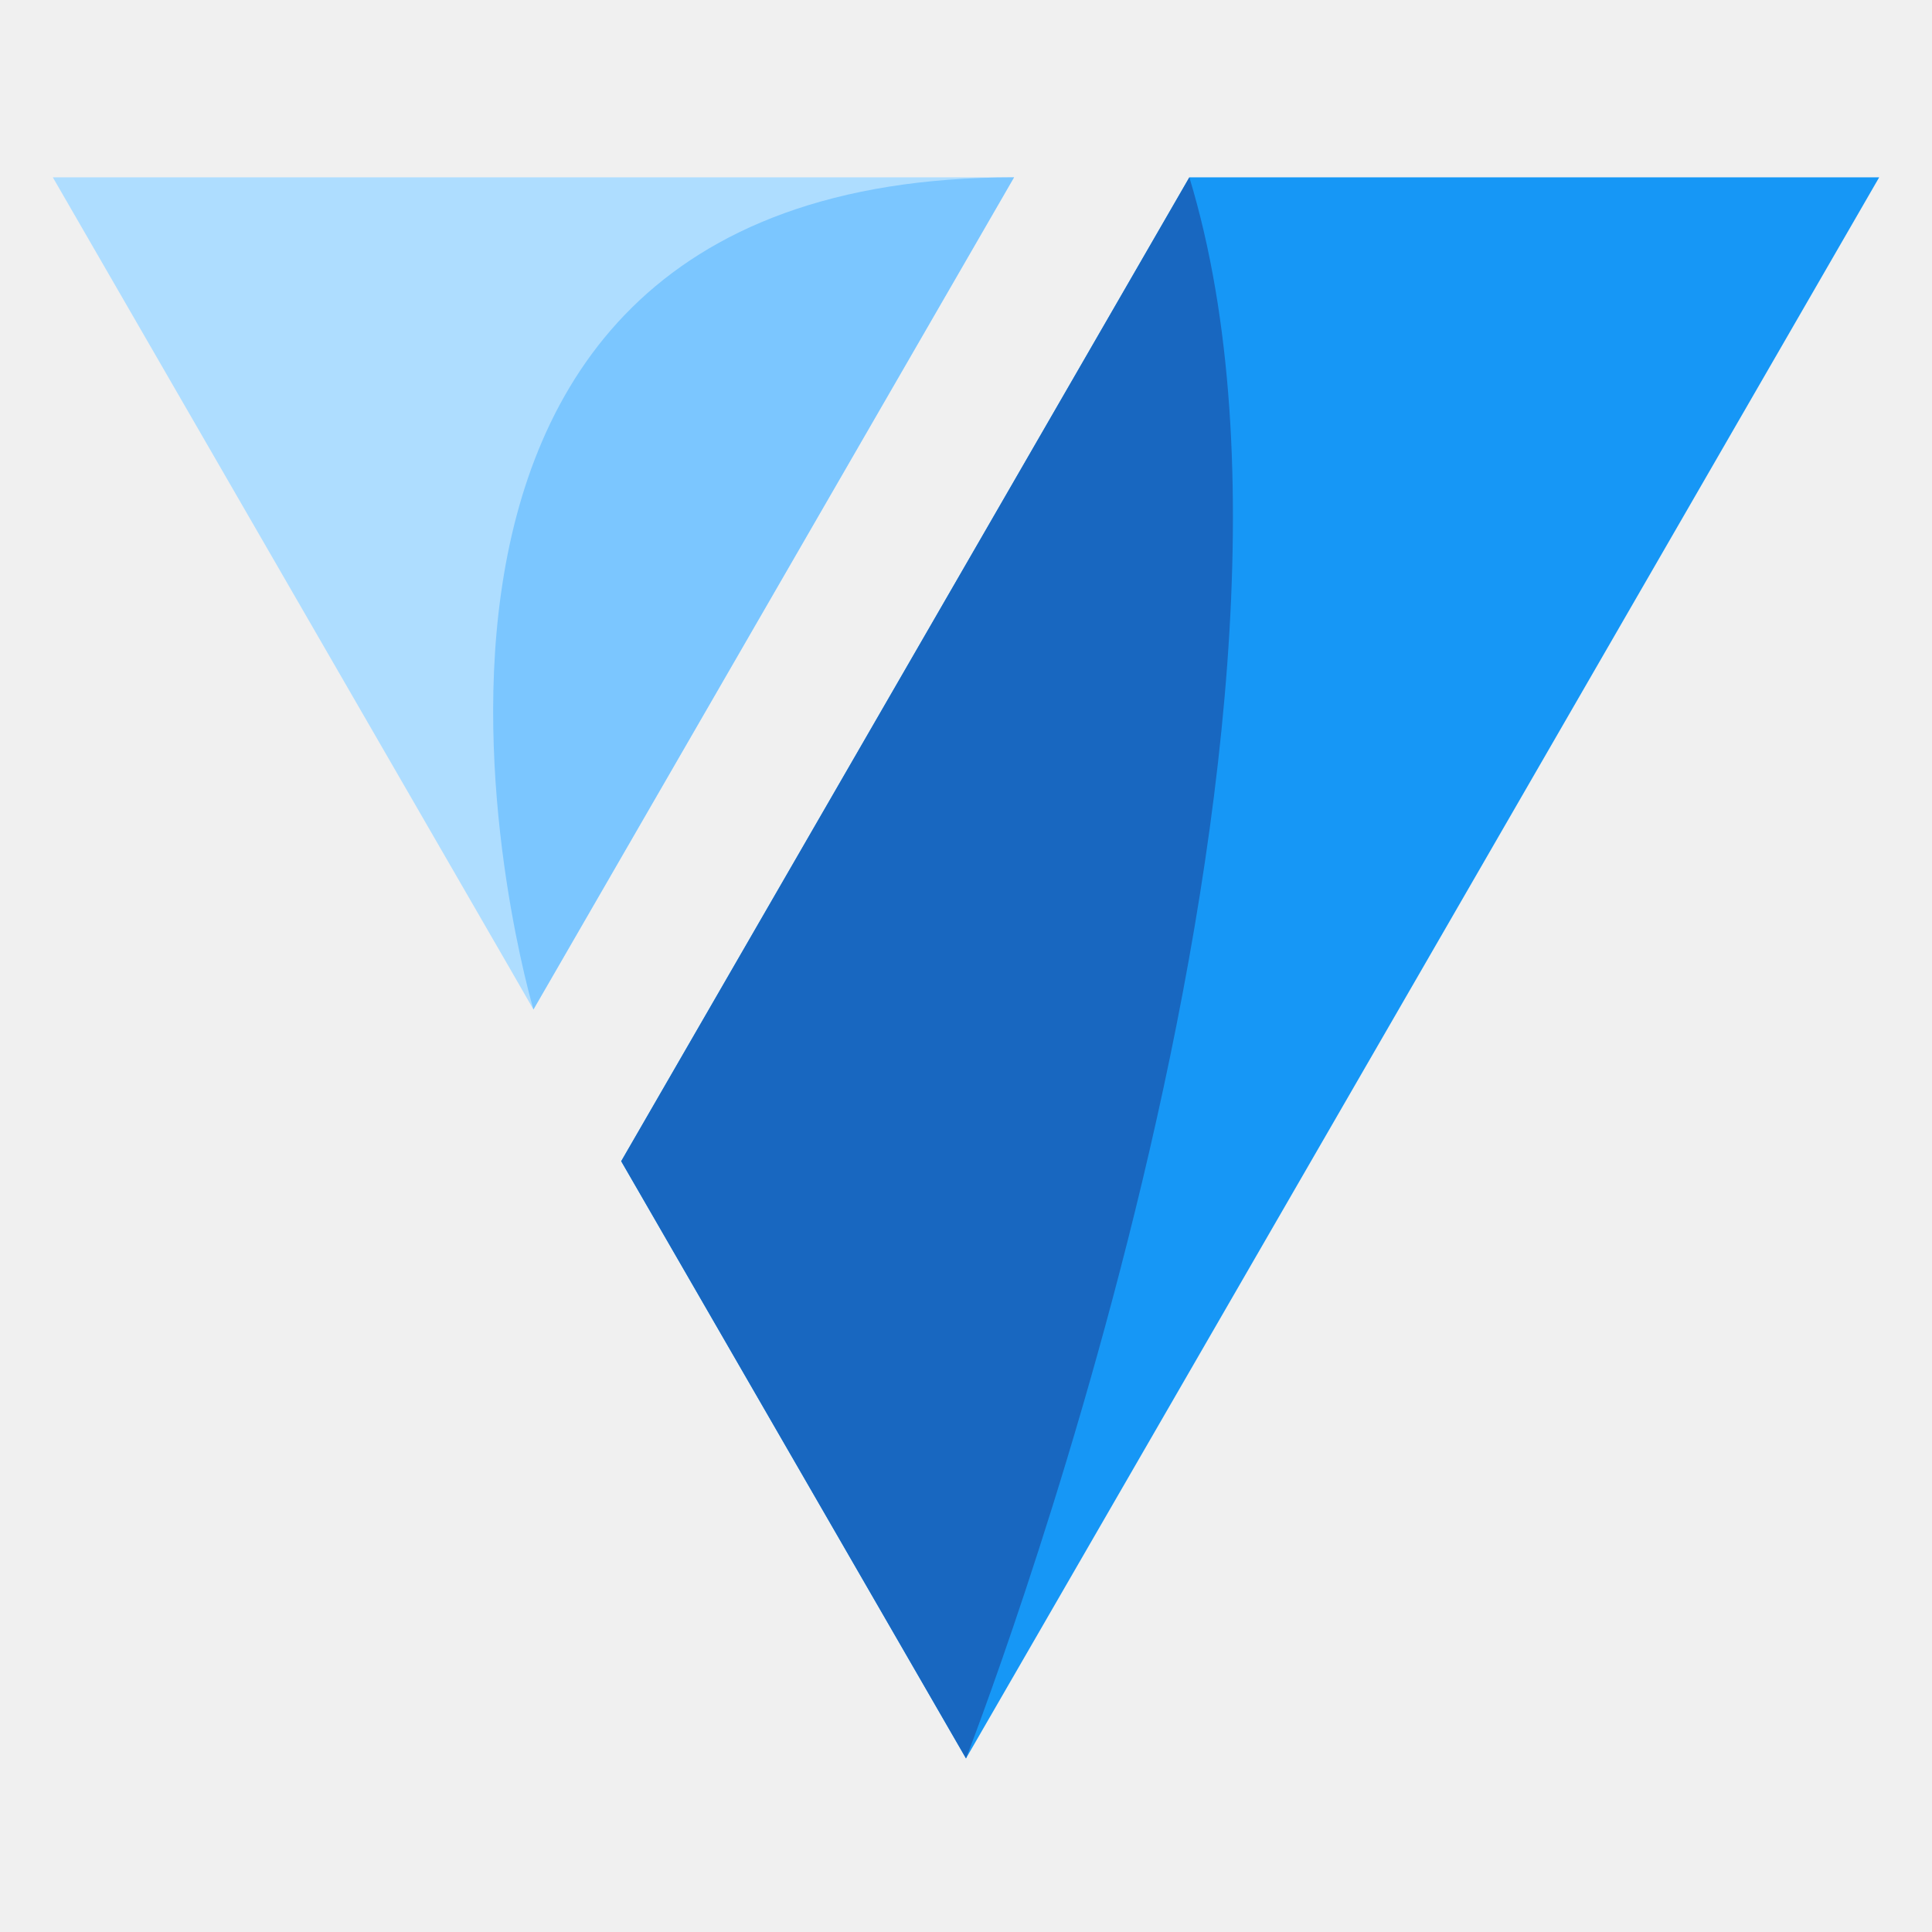
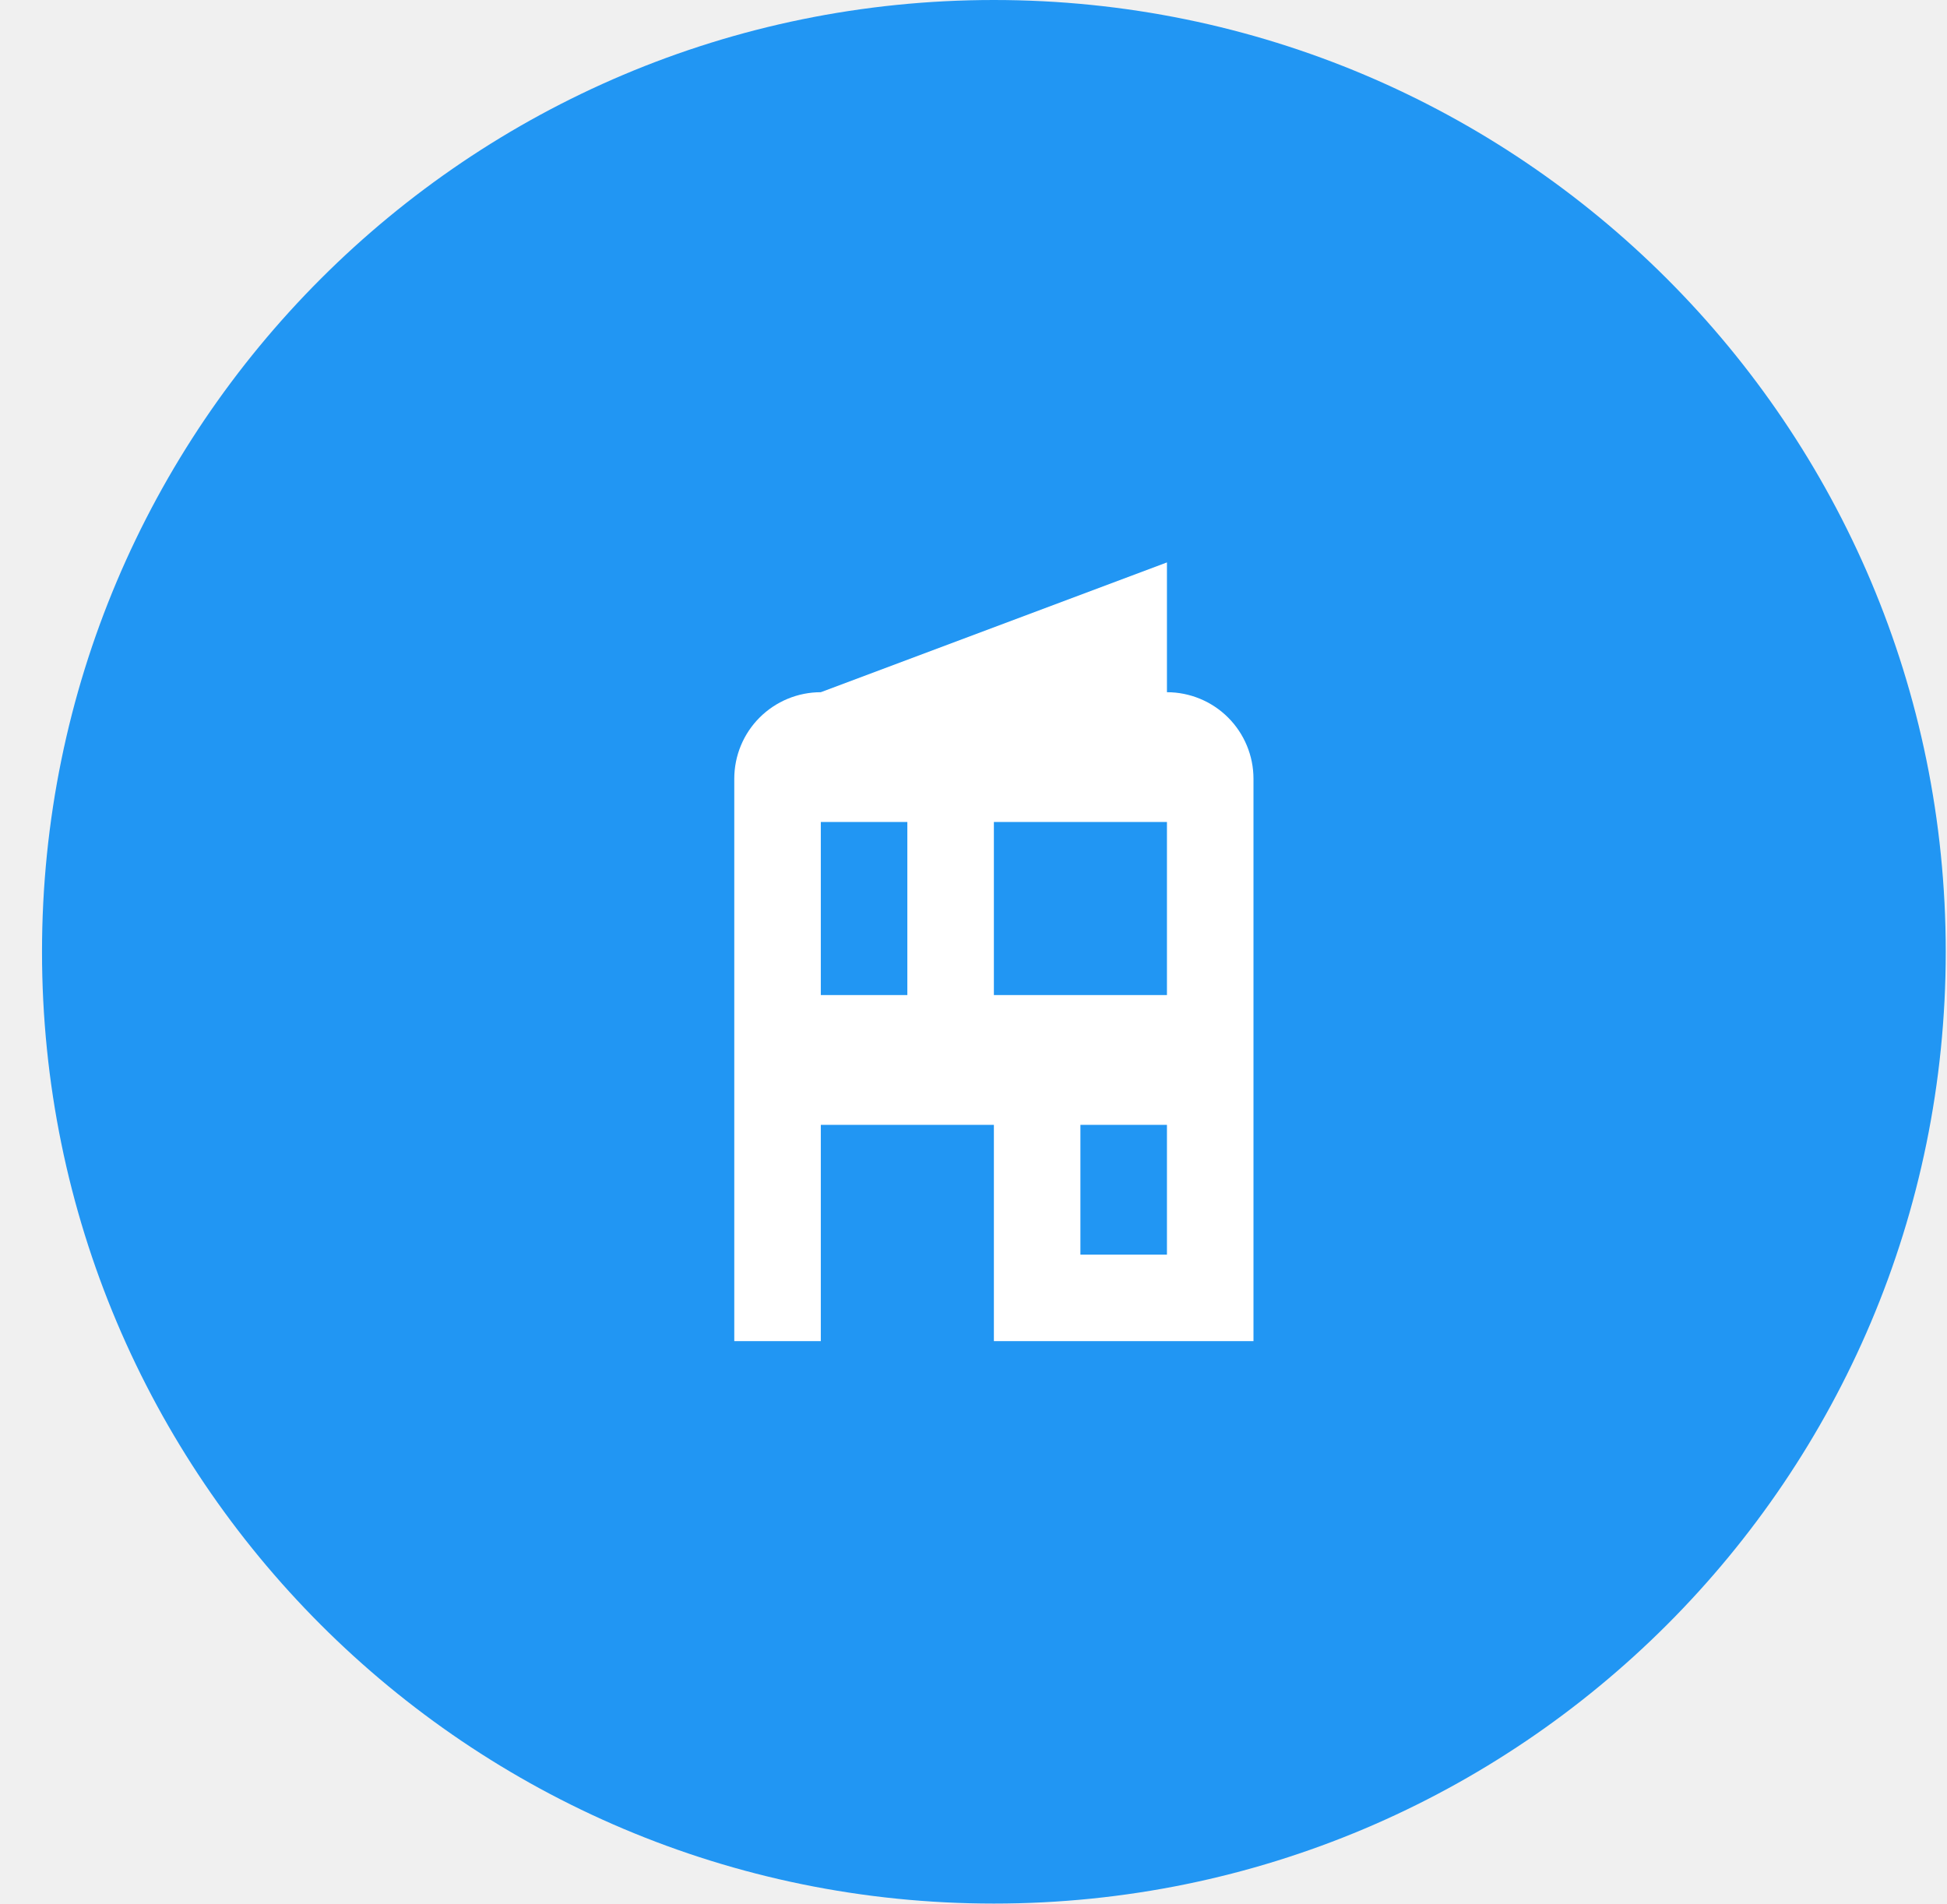
- <svg xmlns="http://www.w3.org/2000/svg" width="512" height="512" viewBox="0 0 512 512" fill="none">
-   <path d="M261.126 140.65L164.624 307.732L256.001 466L377.028 256.5L498.001 47H315.192L261.126 140.65Z" fill="#1697F6" />
-   <path d="M135.027 256.5L141.365 267.518L231.64 111.178L268.731 47H256H14L135.027 256.5Z" fill="#AEDDFF" />
-   <path d="M315.191 47C360.935 197.446 256 466 256 466L164.624 307.732L315.191 47Z" fill="#1867C0" />
-   <path d="M268.731 47C76.003 47 141.366 267.518 141.366 267.518L268.731 47Z" fill="#7BC6FF" />
+ <svg xmlns="http://www.w3.org/2000/svg" width="45" height="44" viewBox="0 0 45 44" fill="none">
+   <rect x="0.971" width="44" height="44" rx="22" fill="#2196F3" />
+   <path d="M16.971 31V18C16.971 17.47 17.181 16.961 17.556 16.586C17.932 16.211 18.44 16 18.971 16L26.971 13V16C27.501 16 28.01 16.211 28.385 16.586C28.76 16.961 28.971 17.47 28.971 18V31H22.971V26H18.971V31H16.971ZM24.971 29H26.971V26H24.971V29ZM18.971 23H20.971V19H18.971V23ZM22.971 23H26.971V19H22.971V23Z" fill="white" />
</svg>
